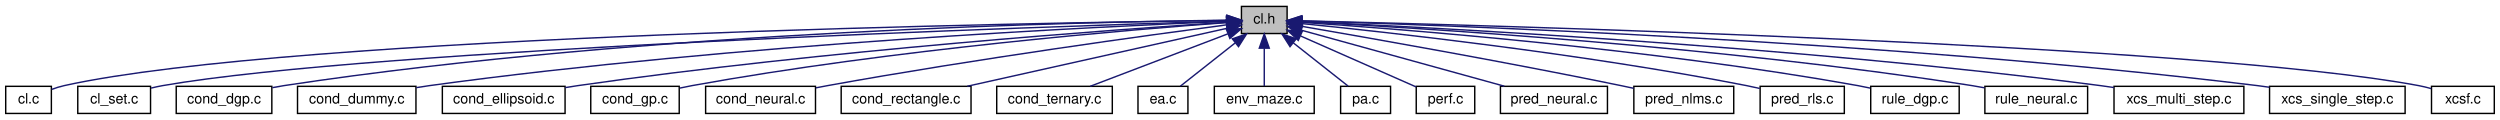
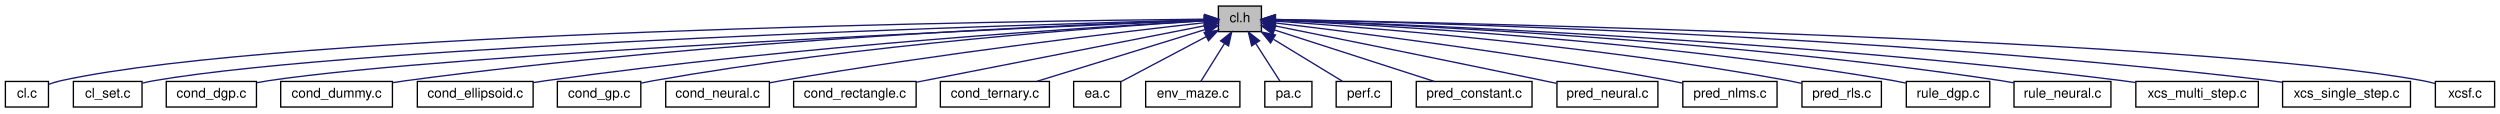
- <svg xmlns="http://www.w3.org/2000/svg" xmlns:xlink="http://www.w3.org/1999/xlink" width="1752pt" height="84pt" viewBox="0.00 0.00 1752.00 84.00">
+ <svg xmlns="http://www.w3.org/2000/svg" xmlns:xlink="http://www.w3.org/1999/xlink" width="1857pt" height="84pt" viewBox="0.00 0.00 1857.00 84.00">
  <g id="graph0" class="graph" transform="scale(1 1) rotate(0) translate(4 80)">
    <g id="node1" class="node">
-       <polygon fill="#bfbfbf" stroke="#000000" points="866,-56.5 866,-75.5 898,-75.5 898,-56.5 866,-56.5" />
-       <text text-anchor="middle" x="882" y="-63.5" font-family="Helvetica,sans-Serif" font-size="10.00" fill="#000000">cl.h</text>
+       <polygon fill="#bfbfbf" stroke="#000000" points="901,-56.5 901,-75.5 933,-75.5 933,-56.5 901,-56.5" />
+       <text text-anchor="middle" x="917" y="-63.5" font-family="Helvetica,sans-Serif" font-size="10.00" fill="#000000">cl.h</text>
    </g>
    <g id="node2" class="node">
      <g id="a_node2">
        <a xlink:href="cl_8c.html" target="_top" xlink:title="Functions operating on classifiers. ">
          <polygon fill="none" stroke="#000000" points="0,-.5 0,-19.5 32,-19.5 32,-.5 0,-.5" />
          <text text-anchor="middle" x="16" y="-7.5" font-family="Helvetica,sans-Serif" font-size="10.00" fill="#000000">cl.c</text>
        </a>
      </g>
    </g>
    <g id="edge1" class="edge">
-       <path fill="none" stroke="#191970" d="M855.798,-65.711C731.647,-64.168 201.943,-55.58 41,-20 38.079,-19.354 35.056,-18.406 32.164,-17.348" />
-       <polygon fill="#191970" stroke="#191970" points="855.868,-69.212 865.909,-65.832 855.952,-62.213 855.868,-69.212" />
+       <path fill="none" stroke="#191970" d="M890.537,-65.775C762.772,-64.51 209.023,-56.953 41,-20 38.078,-19.357 35.055,-18.411 32.163,-17.353" />
+       <polygon fill="#191970" stroke="#191970" points="890.886,-69.278 900.919,-65.873 890.953,-62.278 890.886,-69.278" />
    </g>
    <g id="node3" class="node">
      <g id="a_node3">
        <a xlink:href="cl__set_8c.html" target="_top" xlink:title="Functions operating on sets of classifiers. ">
          <polygon fill="none" stroke="#000000" points="50.5,-.5 50.5,-19.5 101.5,-19.5 101.5,-.5 50.5,-.5" />
          <text text-anchor="middle" x="76" y="-7.5" font-family="Helvetica,sans-Serif" font-size="10.00" fill="#000000">cl_set.c</text>
        </a>
      </g>
    </g>
    <g id="edge2" class="edge">
-       <path fill="none" stroke="#191970" d="M855.426,-65.225C737.16,-61.651 257.994,-45.828 110,-20 107.333,-19.535 104.579,-18.934 101.845,-18.258" />
-       <polygon fill="#191970" stroke="#191970" points="855.621,-68.732 865.722,-65.532 855.831,-61.735 855.621,-68.732" />
+       <path fill="none" stroke="#191970" d="M890.781,-65.313C769.868,-62.023 265.373,-46.91 110,-20 107.332,-19.538 104.578,-18.939 101.844,-18.265" />
+       <polygon fill="#191970" stroke="#191970" points="890.871,-68.817 900.961,-65.587 891.059,-61.819 890.871,-68.817" />
    </g>
    <g id="node4" class="node">
      <g id="a_node4">
        <a xlink:href="cond__dgp_8c.html" target="_top" xlink:title="Dynamical GP graph condition functions. ">
          <polygon fill="none" stroke="#000000" points="119.5,-.5 119.5,-19.5 186.5,-19.5 186.5,-.5 119.5,-.5" />
          <text text-anchor="middle" x="153" y="-7.5" font-family="Helvetica,sans-Serif" font-size="10.00" fill="#000000">cond_dgp.c</text>
        </a>
      </g>
    </g>
    <g id="edge3" class="edge">
-       <path fill="none" stroke="#191970" d="M855.89,-65.816C764.476,-64.842 450.54,-58.7 195,-20 192.332,-19.596 189.584,-19.108 186.831,-18.567" />
-       <polygon fill="#191970" stroke="#191970" points="855.884,-69.316 865.916,-65.911 855.95,-62.317 855.884,-69.316" />
+       <path fill="none" stroke="#191970" d="M890.747,-64.927C777.885,-60.224 333.395,-40.73 195,-20 192.331,-19.6 189.583,-19.115 186.829,-18.577" />
+       <polygon fill="#191970" stroke="#191970" points="890.759,-68.431 900.895,-65.348 891.049,-61.437 890.759,-68.431" />
    </g>
    <g id="node5" class="node">
      <g id="a_node5">
        <a xlink:href="cond__dummy_8c.html" target="_top" xlink:title="Always-matching dummy condition functions. ">
          <polygon fill="none" stroke="#000000" points="204.5,-.5 204.5,-19.5 287.5,-19.5 287.5,-.5 204.5,-.5" />
          <text text-anchor="middle" x="246" y="-7.5" font-family="Helvetica,sans-Serif" font-size="10.00" fill="#000000">cond_dummy.c</text>
        </a>
      </g>
    </g>
    <g id="edge4" class="edge">
-       <path fill="none" stroke="#191970" d="M855.601,-65.008C772.878,-61.669 511.447,-49.356 297,-20 293.961,-19.584 290.829,-19.102 287.683,-18.579" />
-       <polygon fill="#191970" stroke="#191970" points="855.511,-68.507 865.642,-65.404 855.788,-61.513 855.511,-68.507" />
+       <path fill="none" stroke="#191970" d="M890.457,-65.166C804.412,-62.219 525.525,-50.77 297,-20 293.96,-19.591 290.827,-19.114 287.681,-18.594" />
+       <polygon fill="#191970" stroke="#191970" points="890.529,-68.67 900.64,-65.505 890.762,-61.674 890.529,-68.67" />
    </g>
    <g id="node6" class="node">
      <g id="a_node6">
        <a xlink:href="cond__ellipsoid_8c.html" target="_top" xlink:title="Hyperellipsoid condition functions. ">
          <polygon fill="none" stroke="#000000" points="306,-.5 306,-19.5 392,-19.5 392,-.5 306,-.5" />
          <text text-anchor="middle" x="349" y="-7.5" font-family="Helvetica,sans-Serif" font-size="10.00" fill="#000000">cond_ellipsoid.c</text>
        </a>
      </g>
    </g>
    <g id="edge5" class="edge">
-       <path fill="none" stroke="#191970" d="M855.65,-64.36C782.962,-59.646 573.574,-44.789 401,-20 398.088,-19.582 395.092,-19.112 392.077,-18.61" />
-       <polygon fill="#191970" stroke="#191970" points="855.537,-67.86 865.74,-65.006 855.984,-60.874 855.537,-67.86" />
+       <path fill="none" stroke="#191970" d="M890.784,-64.602C814.763,-60.346 587.759,-46.214 401,-20 398.087,-19.591 395.089,-19.128 392.074,-18.631" />
+       <polygon fill="#191970" stroke="#191970" points="890.705,-68.103 900.882,-65.159 891.09,-61.114 890.705,-68.103" />
    </g>
    <g id="node7" class="node">
      <g id="a_node7">
        <a xlink:href="cond__gp_8c.html" target="_top" xlink:title="Tree GP condition functions. ">
          <polygon fill="none" stroke="#000000" points="410,-.5 410,-19.5 472,-19.5 472,-.5 410,-.5" />
          <text text-anchor="middle" x="441" y="-7.5" font-family="Helvetica,sans-Serif" font-size="10.00" fill="#000000">cond_gp.c</text>
        </a>
      </g>
    </g>
    <g id="edge6" class="edge">
-       <path fill="none" stroke="#191970" d="M855.781,-64.186C791.508,-59.48 621.13,-45.441 481,-20 478.183,-19.488 475.269,-18.893 472.359,-18.252" />
-       <polygon fill="#191970" stroke="#191970" points="855.619,-67.683 865.845,-64.909 856.121,-60.701 855.619,-67.683" />
+       <path fill="none" stroke="#191970" d="M890.36,-64.491C821.957,-60.335 634.713,-47.185 481,-20 478.18,-19.501 475.265,-18.914 472.354,-18.279" />
+       <polygon fill="#191970" stroke="#191970" points="890.463,-68.003 900.653,-65.102 890.878,-61.016 890.463,-68.003" />
    </g>
    <g id="node8" class="node">
      <g id="a_node8">
        <a xlink:href="cond__neural_8c.html" target="_top" xlink:title="Multi-layer perceptron neural network condition functions. ">
          <polygon fill="none" stroke="#000000" points="490.5,-.5 490.5,-19.5 567.5,-19.5 567.5,-.5 490.5,-.5" />
          <text text-anchor="middle" x="529" y="-7.5" font-family="Helvetica,sans-Serif" font-size="10.00" fill="#000000">cond_neural.c</text>
        </a>
      </g>
    </g>
    <g id="edge7" class="edge">
-       <path fill="none" stroke="#191970" d="M855.765,-62.6C802.746,-55.61 679.109,-38.701 576,-20 573.291,-19.509 570.5,-18.978 567.692,-18.426" />
-       <polygon fill="#191970" stroke="#191970" points="855.318,-66.072 865.688,-63.901 856.228,-59.131 855.318,-66.072" />
+       <path fill="none" stroke="#191970" d="M890.969,-63.168C833.778,-56.799 692.947,-40.299 576,-20 573.288,-19.529 570.494,-19.014 567.684,-18.473" />
+       <polygon fill="#191970" stroke="#191970" points="890.631,-66.652 900.955,-64.272 891.4,-59.695 890.631,-66.652" />
    </g>
    <g id="node9" class="node">
      <g id="a_node9">
        <a xlink:href="cond__rectangle_8c.html" target="_top" xlink:title="Hyperrectangle condition functions. ">
          <polygon fill="none" stroke="#000000" points="585.5,-.5 585.5,-19.5 676.5,-19.5 676.5,-.5 585.5,-.5" />
          <text text-anchor="middle" x="631" y="-7.5" font-family="Helvetica,sans-Serif" font-size="10.00" fill="#000000">cond_rectangle.c</text>
        </a>
      </g>
    </g>
    <g id="edge8" class="edge">
-       <path fill="none" stroke="#191970" d="M855.932,-60.184C812.783,-50.557 726.099,-31.217 673.844,-19.559" />
-       <polygon fill="#191970" stroke="#191970" points="855.395,-63.65 865.917,-62.412 856.919,-56.818 855.395,-63.65" />
+       <path fill="none" stroke="#191970" d="M890.768,-60.864C842.094,-51.333 737.256,-30.805 676.699,-18.948" />
+       <polygon fill="#191970" stroke="#191970" points="890.318,-64.342 900.804,-62.829 891.663,-57.472 890.318,-64.342" />
    </g>
    <g id="node10" class="node">
      <g id="a_node10">
        <a xlink:href="cond__ternary_8c.html" target="_top" xlink:title="Ternary condition functions. ">
          <polygon fill="none" stroke="#000000" points="694.5,-.5 694.5,-19.5 775.5,-19.5 775.5,-.5 694.5,-.5" />
          <text text-anchor="middle" x="735" y="-7.5" font-family="Helvetica,sans-Serif" font-size="10.00" fill="#000000">cond_ternary.c</text>
        </a>
      </g>
    </g>
    <g id="edge9" class="edge">
-       <path fill="none" stroke="#191970" d="M856.433,-56.26C829.366,-45.949 786.919,-29.779 760.05,-19.543" />
-       <polygon fill="#191970" stroke="#191970" points="855.398,-59.611 865.989,-59.9 857.89,-53.07 855.398,-59.611" />
+       <path fill="none" stroke="#191970" d="M891.053,-58.016C858.13,-47.886 801.4,-30.431 766.166,-19.589" />
+       <polygon fill="#191970" stroke="#191970" points="890.262,-61.435 900.849,-61.03 892.32,-54.744 890.262,-61.435" />
    </g>
    <g id="node11" class="node">
      <g id="a_node11">
        <a xlink:href="ea_8c.html" target="_top" xlink:title="Evolutionary algorithm functions. ">
          <polygon fill="none" stroke="#000000" points="793.5,-.5 793.5,-19.5 828.5,-19.5 828.5,-.5 793.5,-.5" />
          <text text-anchor="middle" x="811" y="-7.5" font-family="Helvetica,sans-Serif" font-size="10.00" fill="#000000">ea.c</text>
        </a>
      </g>
    </g>
    <g id="edge10" class="edge">
-       <path fill="none" stroke="#191970" d="M861.623,-49.928C849.213,-40.14 833.77,-27.959 823.226,-19.643" />
-       <polygon fill="#191970" stroke="#191970" points="859.614,-52.801 869.633,-56.245 863.949,-47.305 859.614,-52.801" />
+       <path fill="none" stroke="#191970" d="M891.981,-52.782C872.509,-42.495 845.973,-28.476 828.667,-19.334" />
+       <polygon fill="#191970" stroke="#191970" points="890.424,-55.918 900.901,-57.495 893.694,-49.729 890.424,-55.918" />
    </g>
    <g id="node12" class="node">
      <g id="a_node12">
        <a xlink:href="env__maze_8c.html" target="_top" xlink:title="The discrete maze problem environment module. ">
          <polygon fill="none" stroke="#000000" points="847,-.5 847,-19.5 917,-19.5 917,-.5 847,-.5" />
          <text text-anchor="middle" x="882" y="-7.5" font-family="Helvetica,sans-Serif" font-size="10.00" fill="#000000">env_maze.c</text>
        </a>
      </g>
    </g>
    <g id="edge11" class="edge">
-       <path fill="none" stroke="#191970" d="M882,-46.157C882,-37.155 882,-26.92 882,-19.643" />
-       <polygon fill="#191970" stroke="#191970" points="878.5,-46.245 882,-56.245 885.5,-46.246 878.5,-46.245" />
+       <path fill="none" stroke="#191970" d="M905.519,-47.63C899.68,-38.289 892.825,-27.32 888.027,-19.643" />
+       <polygon fill="#191970" stroke="#191970" points="902.635,-49.621 910.904,-56.245 908.571,-45.91 902.635,-49.621" />
    </g>
    <g id="node13" class="node">
      <g id="a_node13">
        <a xlink:href="pa_8c.html" target="_top" xlink:title="Prediction array functions. ">
          <polygon fill="none" stroke="#000000" points="935.5,-.5 935.5,-19.5 970.5,-19.5 970.5,-.5 935.5,-.5" />
          <text text-anchor="middle" x="953" y="-7.5" font-family="Helvetica,sans-Serif" font-size="10.00" fill="#000000">pa.c</text>
        </a>
      </g>
    </g>
    <g id="edge12" class="edge">
-       <path fill="none" stroke="#191970" d="M902.377,-49.928C914.787,-40.14 930.23,-27.959 940.774,-19.643" />
-       <polygon fill="#191970" stroke="#191970" points="900.051,-47.305 894.367,-56.245 904.386,-52.801 900.051,-47.305" />
+       <path fill="none" stroke="#191970" d="M928.81,-47.63C934.814,-38.289 941.866,-27.32 946.801,-19.643" />
+       <polygon fill="#191970" stroke="#191970" points="925.734,-45.941 923.271,-56.245 931.622,-49.726 925.734,-45.941" />
    </g>
    <g id="node14" class="node">
      <g id="a_node14">
        <a xlink:href="perf_8c.html" target="_top" xlink:title="System performance printing and plotting with Gnuplot. ">
          <polygon fill="none" stroke="#000000" points="988.5,-.5 988.5,-19.5 1029.5,-19.5 1029.5,-.5 988.5,-.5" />
          <text text-anchor="middle" x="1009" y="-7.5" font-family="Helvetica,sans-Serif" font-size="10.00" fill="#000000">perf.c</text>
        </a>
      </g>
    </g>
    <g id="edge13" class="edge">
-       <path fill="none" stroke="#191970" d="M907.525,-54.745C931.324,-44.251 966.372,-28.797 988.428,-19.071" />
-       <polygon fill="#191970" stroke="#191970" points="905.822,-51.67 898.085,-58.908 908.647,-58.075 905.822,-51.67" />
+       <path fill="none" stroke="#191970" d="M942.022,-50.769C958.325,-40.846 979.101,-28.199 993.159,-19.643" />
+       <polygon fill="#191970" stroke="#191970" points="939.747,-48.056 933.025,-56.245 943.387,-54.036 939.747,-48.056" />
    </g>
    <g id="node15" class="node">
      <g id="a_node15">
-         <a xlink:href="pred__neural_8c.html" target="_top" xlink:title="Multi-layer perceptron neural network prediction functions. ">
-           <polygon fill="none" stroke="#000000" points="1047.5,-.5 1047.5,-19.5 1122.5,-19.5 1122.5,-.5 1047.5,-.5" />
-           <text text-anchor="middle" x="1085" y="-7.5" font-family="Helvetica,sans-Serif" font-size="10.00" fill="#000000">pred_neural.c</text>
+         <a xlink:href="pred__constant_8c.html" target="_top" xlink:title="Piece-wise constant prediction functions. ">
+           <polygon fill="none" stroke="#000000" points="1048,-.5 1048,-19.5 1134,-19.5 1134,-.5 1048,-.5" />
+           <text text-anchor="middle" x="1091" y="-7.5" font-family="Helvetica,sans-Serif" font-size="10.00" fill="#000000">pred_constant.c</text>
        </a>
      </g>
    </g>
    <g id="edge14" class="edge">
-       <path fill="none" stroke="#191970" d="M908.084,-58.804C944.305,-48.812 1009.919,-30.712 1050.257,-19.584" />
-       <polygon fill="#191970" stroke="#191970" points="906.978,-55.479 898.269,-61.512 908.84,-62.227 906.978,-55.479" />
+       <path fill="none" stroke="#191970" d="M942.912,-57.66C974.62,-47.456 1028.182,-30.217 1061.459,-19.508" />
+       <polygon fill="#191970" stroke="#191970" points="941.505,-54.437 933.058,-60.832 943.649,-61.1 941.505,-54.437" />
    </g>
    <g id="node16" class="node">
      <g id="a_node16">
-         <a xlink:href="pred__nlms_8c.html" target="_top" xlink:title="Normalised least mean squares prediction functions. ">
-           <polygon fill="none" stroke="#000000" points="1141,-.5 1141,-19.5 1211,-19.5 1211,-.5 1141,-.5" />
-           <text text-anchor="middle" x="1176" y="-7.5" font-family="Helvetica,sans-Serif" font-size="10.00" fill="#000000">pred_nlms.c</text>
+         <a xlink:href="pred__neural_8c.html" target="_top" xlink:title="Multi-layer perceptron neural network prediction functions. ">
+           <polygon fill="none" stroke="#000000" points="1152.5,-.5 1152.5,-19.5 1227.5,-19.5 1227.5,-.5 1152.5,-.5" />
+           <text text-anchor="middle" x="1190" y="-7.5" font-family="Helvetica,sans-Serif" font-size="10.00" fill="#000000">pred_neural.c</text>
        </a>
      </g>
    </g>
    <g id="edge15" class="edge">
-       <path fill="none" stroke="#191970" d="M908.057,-61.573C953.592,-53.754 1050.561,-36.739 1132,-20 1134.916,-19.401 1137.936,-18.759 1140.964,-18.101" />
-       <polygon fill="#191970" stroke="#191970" points="907.398,-58.134 898.131,-63.271 908.578,-65.034 907.398,-58.134" />
+       <path fill="none" stroke="#191970" d="M943.154,-60.755C985.264,-52.292 1070.697,-35.05 1143,-20 1146.022,-19.371 1149.152,-18.715 1152.296,-18.053" />
+       <polygon fill="#191970" stroke="#191970" points="942.294,-57.358 933.178,-62.758 943.672,-64.221 942.294,-57.358" />
    </g>
    <g id="node17" class="node">
      <g id="a_node17">
-         <a xlink:href="pred__rls_8c.html" target="_top" xlink:title="Recursive least mean squares prediction functions. ">
-           <polygon fill="none" stroke="#000000" points="1229.5,-.5 1229.5,-19.5 1288.5,-19.5 1288.5,-.5 1229.5,-.5" />
-           <text text-anchor="middle" x="1259" y="-7.5" font-family="Helvetica,sans-Serif" font-size="10.00" fill="#000000">pred_rls.c</text>
+         <a xlink:href="pred__nlms_8c.html" target="_top" xlink:title="Normalised least mean squares prediction functions. ">
+           <polygon fill="none" stroke="#000000" points="1246,-.5 1246,-19.5 1316,-19.5 1316,-.5 1246,-.5" />
+           <text text-anchor="middle" x="1281" y="-7.5" font-family="Helvetica,sans-Serif" font-size="10.00" fill="#000000">pred_nlms.c</text>
        </a>
      </g>
    </g>
    <g id="edge16" class="edge">
-       <path fill="none" stroke="#191970" d="M908.272,-63.471C965.346,-57.75 1104.791,-42.532 1220,-20 1223.018,-19.41 1226.151,-18.727 1229.27,-18.001" />
-       <polygon fill="#191970" stroke="#191970" points="907.899,-59.991 898.292,-64.459 908.588,-66.957 907.899,-59.991" />
+       <path fill="none" stroke="#191970" d="M943.279,-62.952C998.101,-56.432 1128.575,-40.08 1237,-20 1239.927,-19.458 1242.955,-18.856 1245.988,-18.225" />
+       <polygon fill="#191970" stroke="#191970" points="942.578,-59.51 933.057,-64.157 943.398,-66.462 942.578,-59.51" />
    </g>
    <g id="node18" class="node">
      <g id="a_node18">
-         <a xlink:href="rule__dgp_8c.html" target="_top" xlink:title="Dynamical GP graph rule (condition + action) functions. ">
-           <polygon fill="none" stroke="#000000" points="1307,-.5 1307,-19.5 1369,-19.5 1369,-.5 1307,-.5" />
-           <text text-anchor="middle" x="1338" y="-7.5" font-family="Helvetica,sans-Serif" font-size="10.00" fill="#000000">rule_dgp.c</text>
+         <a xlink:href="pred__rls_8c.html" target="_top" xlink:title="Recursive least mean squares prediction functions. ">
+           <polygon fill="none" stroke="#000000" points="1334.5,-.5 1334.5,-19.5 1393.5,-19.5 1393.5,-.5 1334.5,-.5" />
+           <text text-anchor="middle" x="1364" y="-7.5" font-family="Helvetica,sans-Serif" font-size="10.00" fill="#000000">pred_rls.c</text>
        </a>
      </g>
    </g>
    <g id="edge17" class="edge">
-       <path fill="none" stroke="#191970" d="M908.738,-64.299C975.06,-59.808 1152.303,-46.144 1298,-20 1300.818,-19.494 1303.732,-18.902 1306.644,-18.264" />
-       <polygon fill="#191970" stroke="#191970" points="908.115,-60.833 898.368,-64.987 908.578,-67.817 908.115,-60.833" />
+       <path fill="none" stroke="#191970" d="M943.232,-64.31C1008.3,-59.844 1182.177,-46.231 1325,-20 1328.025,-19.444 1331.162,-18.784 1334.284,-18.072" />
+       <polygon fill="#191970" stroke="#191970" points="942.802,-60.831 933.059,-64.994 943.272,-67.815 942.802,-60.831" />
    </g>
    <g id="node19" class="node">
      <g id="a_node19">
-         <a xlink:href="rule__neural_8c.html" target="_top" xlink:title="Neural network rule (condition + action) functions. ">
-           <polygon fill="none" stroke="#000000" points="1387,-.5 1387,-19.5 1459,-19.5 1459,-.5 1387,-.5" />
-           <text text-anchor="middle" x="1423" y="-7.5" font-family="Helvetica,sans-Serif" font-size="10.00" fill="#000000">rule_neural.c</text>
+         <a xlink:href="rule__dgp_8c.html" target="_top" xlink:title="Dynamical GP graph rule (condition + action) functions. ">
+           <polygon fill="none" stroke="#000000" points="1412,-.5 1412,-19.5 1474,-19.5 1474,-.5 1412,-.5" />
+           <text text-anchor="middle" x="1443" y="-7.5" font-family="Helvetica,sans-Serif" font-size="10.00" fill="#000000">rule_dgp.c</text>
        </a>
      </g>
    </g>
    <g id="edge18" class="edge">
-       <path fill="none" stroke="#191970" d="M908.701,-64.712C983.284,-60.857 1200.031,-47.913 1378,-20 1380.846,-19.554 1383.782,-19.035 1386.726,-18.473" />
-       <polygon fill="#191970" stroke="#191970" points="908.173,-61.234 898.363,-65.234 908.527,-68.225 908.173,-61.234" />
+       <path fill="none" stroke="#191970" d="M943.201,-64.909C1016.381,-61.565 1228.991,-49.811 1403,-20 1405.822,-19.517 1408.739,-18.94 1411.652,-18.311" />
+       <polygon fill="#191970" stroke="#191970" points="942.892,-61.419 933.057,-65.359 943.203,-68.412 942.892,-61.419" />
    </g>
    <g id="node20" class="node">
      <g id="a_node20">
-         <a xlink:href="xcs__multi__step_8c.html" target="_top" xlink:title="Multi-step reinforcement learning functions. ">
-           <polygon fill="none" stroke="#000000" points="1477.5,-.5 1477.5,-19.5 1568.5,-19.5 1568.5,-.5 1477.5,-.5" />
-           <text text-anchor="middle" x="1523" y="-7.5" font-family="Helvetica,sans-Serif" font-size="10.00" fill="#000000">xcs_multi_step.c</text>
+         <a xlink:href="rule__neural_8c.html" target="_top" xlink:title="Neural network rule (condition + action) functions. ">
+           <polygon fill="none" stroke="#000000" points="1492,-.5 1492,-19.5 1564,-19.5 1564,-.5 1492,-.5" />
+           <text text-anchor="middle" x="1528" y="-7.5" font-family="Helvetica,sans-Serif" font-size="10.00" fill="#000000">rule_neural.c</text>
        </a>
      </g>
    </g>
    <g id="edge19" class="edge">
-       <path fill="none" stroke="#191970" d="M908.427,-64.883C991.241,-61.178 1252.99,-47.912 1468,-20 1471.08,-19.6 1474.249,-19.144 1477.437,-18.652" />
-       <polygon fill="#191970" stroke="#191970" points="908.212,-61.389 898.375,-65.325 908.519,-68.382 908.212,-61.389" />
+       <path fill="none" stroke="#191970" d="M943.614,-65.138C1024.874,-62.227 1276.776,-51.143 1483,-20 1485.849,-19.57 1488.786,-19.063 1491.731,-18.509" />
+       <polygon fill="#191970" stroke="#191970" points="943.176,-61.651 933.303,-65.496 943.419,-68.647 943.176,-61.651" />
    </g>
    <g id="node21" class="node">
      <g id="a_node21">
-         <a xlink:href="xcs__single__step_8c.html" target="_top" xlink:title="Single-step reinforcement learning functions. ">
-           <polygon fill="none" stroke="#000000" points="1586.5,-.5 1586.5,-19.5 1681.5,-19.5 1681.5,-.5 1586.5,-.5" />
-           <text text-anchor="middle" x="1634" y="-7.5" font-family="Helvetica,sans-Serif" font-size="10.00" fill="#000000">xcs_single_step.c</text>
+         <a xlink:href="xcs__multi__step_8c.html" target="_top" xlink:title="Multi-step reinforcement learning functions. ">
+           <polygon fill="none" stroke="#000000" points="1582.5,-.5 1582.5,-19.5 1673.5,-19.5 1673.5,-.5 1582.5,-.5" />
+           <text text-anchor="middle" x="1628" y="-7.5" font-family="Helvetica,sans-Serif" font-size="10.00" fill="#000000">xcs_multi_step.c</text>
        </a>
      </g>
    </g>
    <g id="edge20" class="edge">
-       <path fill="none" stroke="#191970" d="M908.379,-65.309C1000.749,-62.664 1318.101,-51.695 1578,-20 1580.745,-19.665 1583.559,-19.284 1586.395,-18.871" />
-       <polygon fill="#191970" stroke="#191970" points="908.147,-61.814 898.248,-65.591 908.342,-68.811 908.147,-61.814" />
+       <path fill="none" stroke="#191970" d="M943.31,-65.193C1032.2,-62.246 1329.415,-50.59 1573,-20 1576.081,-19.613 1579.252,-19.166 1582.441,-18.681" />
+       <polygon fill="#191970" stroke="#191970" points="943.175,-61.696 933.293,-65.517 943.401,-68.692 943.175,-61.696" />
    </g>
    <g id="node22" class="node">
      <g id="a_node22">
+         <a xlink:href="xcs__single__step_8c.html" target="_top" xlink:title="Single-step reinforcement learning functions. ">
+           <polygon fill="none" stroke="#000000" points="1691.5,-.5 1691.5,-19.5 1786.5,-19.5 1786.5,-.5 1691.5,-.5" />
+           <text text-anchor="middle" x="1739" y="-7.5" font-family="Helvetica,sans-Serif" font-size="10.00" fill="#000000">xcs_single_step.c</text>
+         </a>
+       </g>
+     </g>
+     <g id="edge21" class="edge">
+       <path fill="none" stroke="#191970" d="M943.431,-65.529C1041.603,-63.545 1394.474,-54.306 1683,-20 1685.746,-19.674 1688.561,-19.299 1691.398,-18.89" />
+       <polygon fill="#191970" stroke="#191970" points="943.164,-62.034 933.234,-65.728 943.3,-69.033 943.164,-62.034" />
+     </g>
+     <g id="node23" class="node">
+       <g id="a_node23">
        <a xlink:href="xcsf_8c.html" target="_top" xlink:title="High level XCSF functions for executing training, predicting, saving and reloading the system from pe...">
-           <polygon fill="none" stroke="#000000" points="1700,-.5 1700,-19.5 1744,-19.5 1744,-.5 1700,-.5" />
-           <text text-anchor="middle" x="1722" y="-7.5" font-family="Helvetica,sans-Serif" font-size="10.00" fill="#000000">xcsf.c</text>
-         </a>
-       </g>
-     </g>
-     <g id="edge21" class="edge">
-       <path fill="none" stroke="#191970" d="M908.301,-65.406C1029.585,-62.531 1535.604,-48.987 1691,-20 1693.891,-19.461 1696.886,-18.728 1699.824,-17.903" />
-       <polygon fill="#191970" stroke="#191970" points="908.004,-61.912 898.089,-65.645 908.168,-68.91 908.004,-61.912" />
+           <polygon fill="none" stroke="#000000" points="1805,-.5 1805,-19.5 1849,-19.5 1849,-.5 1805,-.5" />
+           <text text-anchor="middle" x="1827" y="-7.5" font-family="Helvetica,sans-Serif" font-size="10.00" fill="#000000">xcsf.c</text>
+         </a>
+       </g>
+     </g>
+     <g id="edge22" class="edge">
+       <path fill="none" stroke="#191970" d="M943.12,-65.547C1070.364,-63.199 1626.059,-51.304 1796,-20 1798.892,-19.467 1801.888,-18.738 1804.827,-17.915" />
+       <polygon fill="#191970" stroke="#191970" points="943.041,-62.047 933.106,-65.728 943.168,-69.046 943.041,-62.047" />
    </g>
  </g>
</svg>
